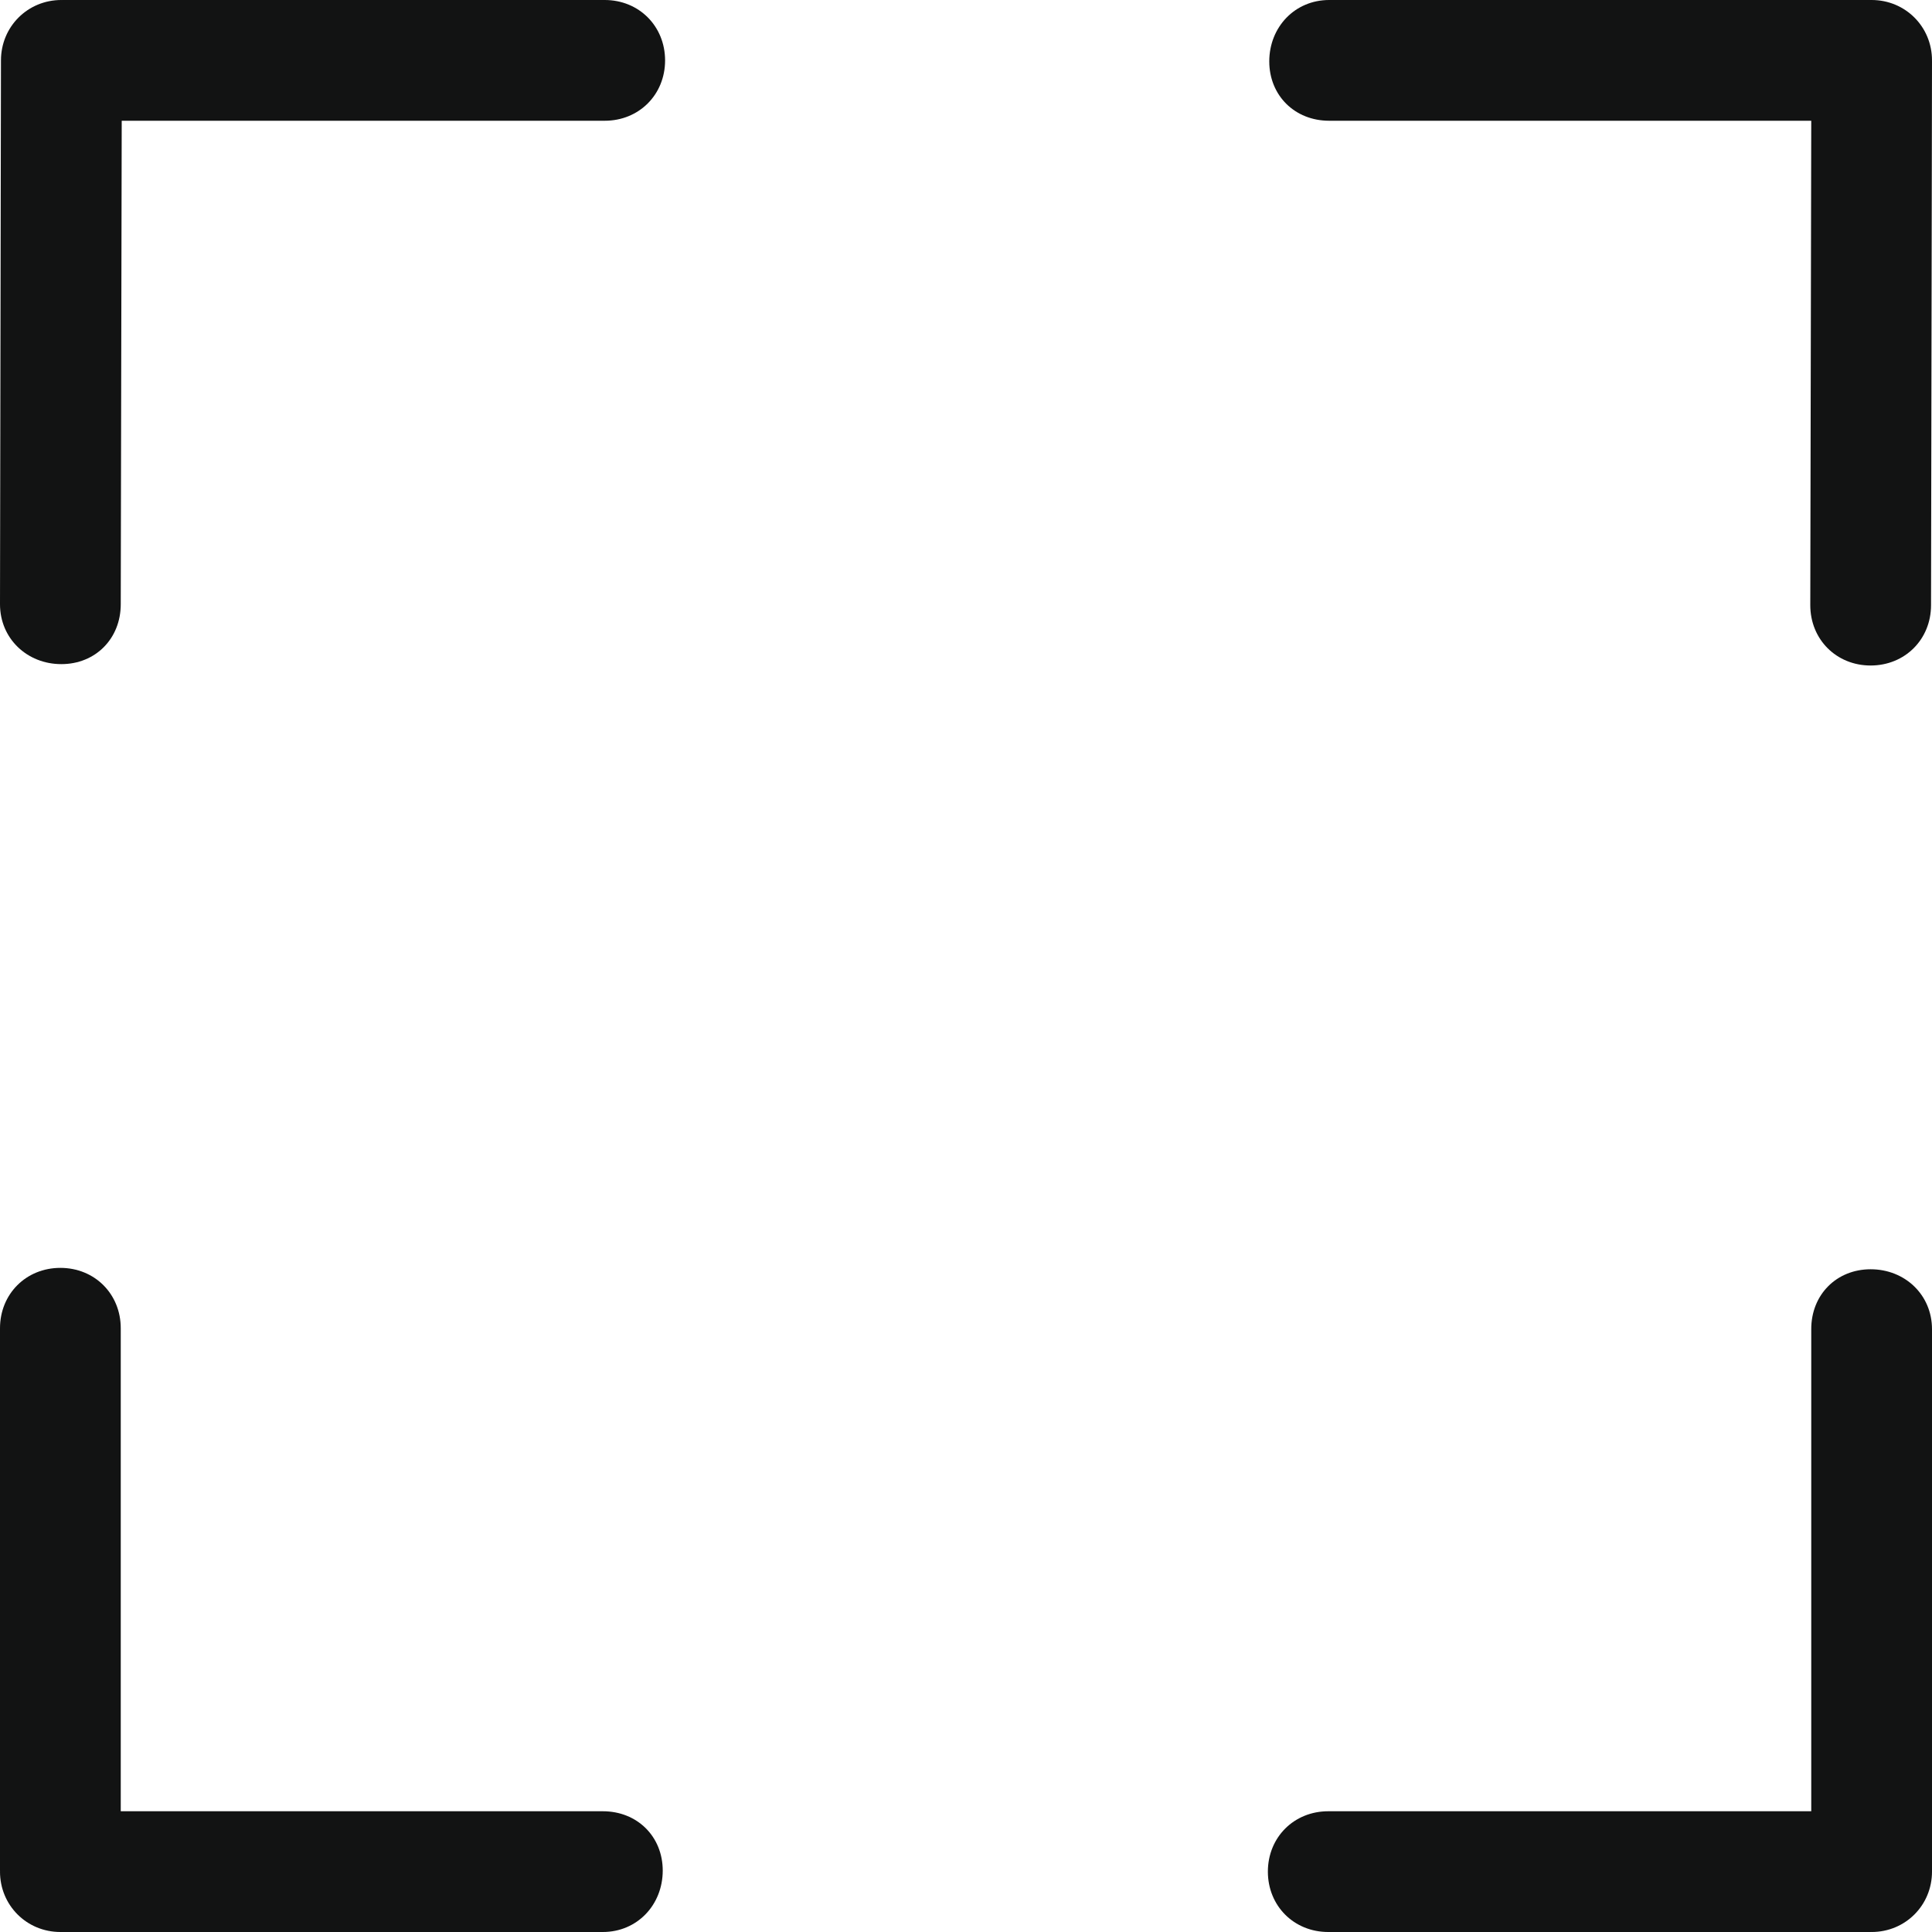
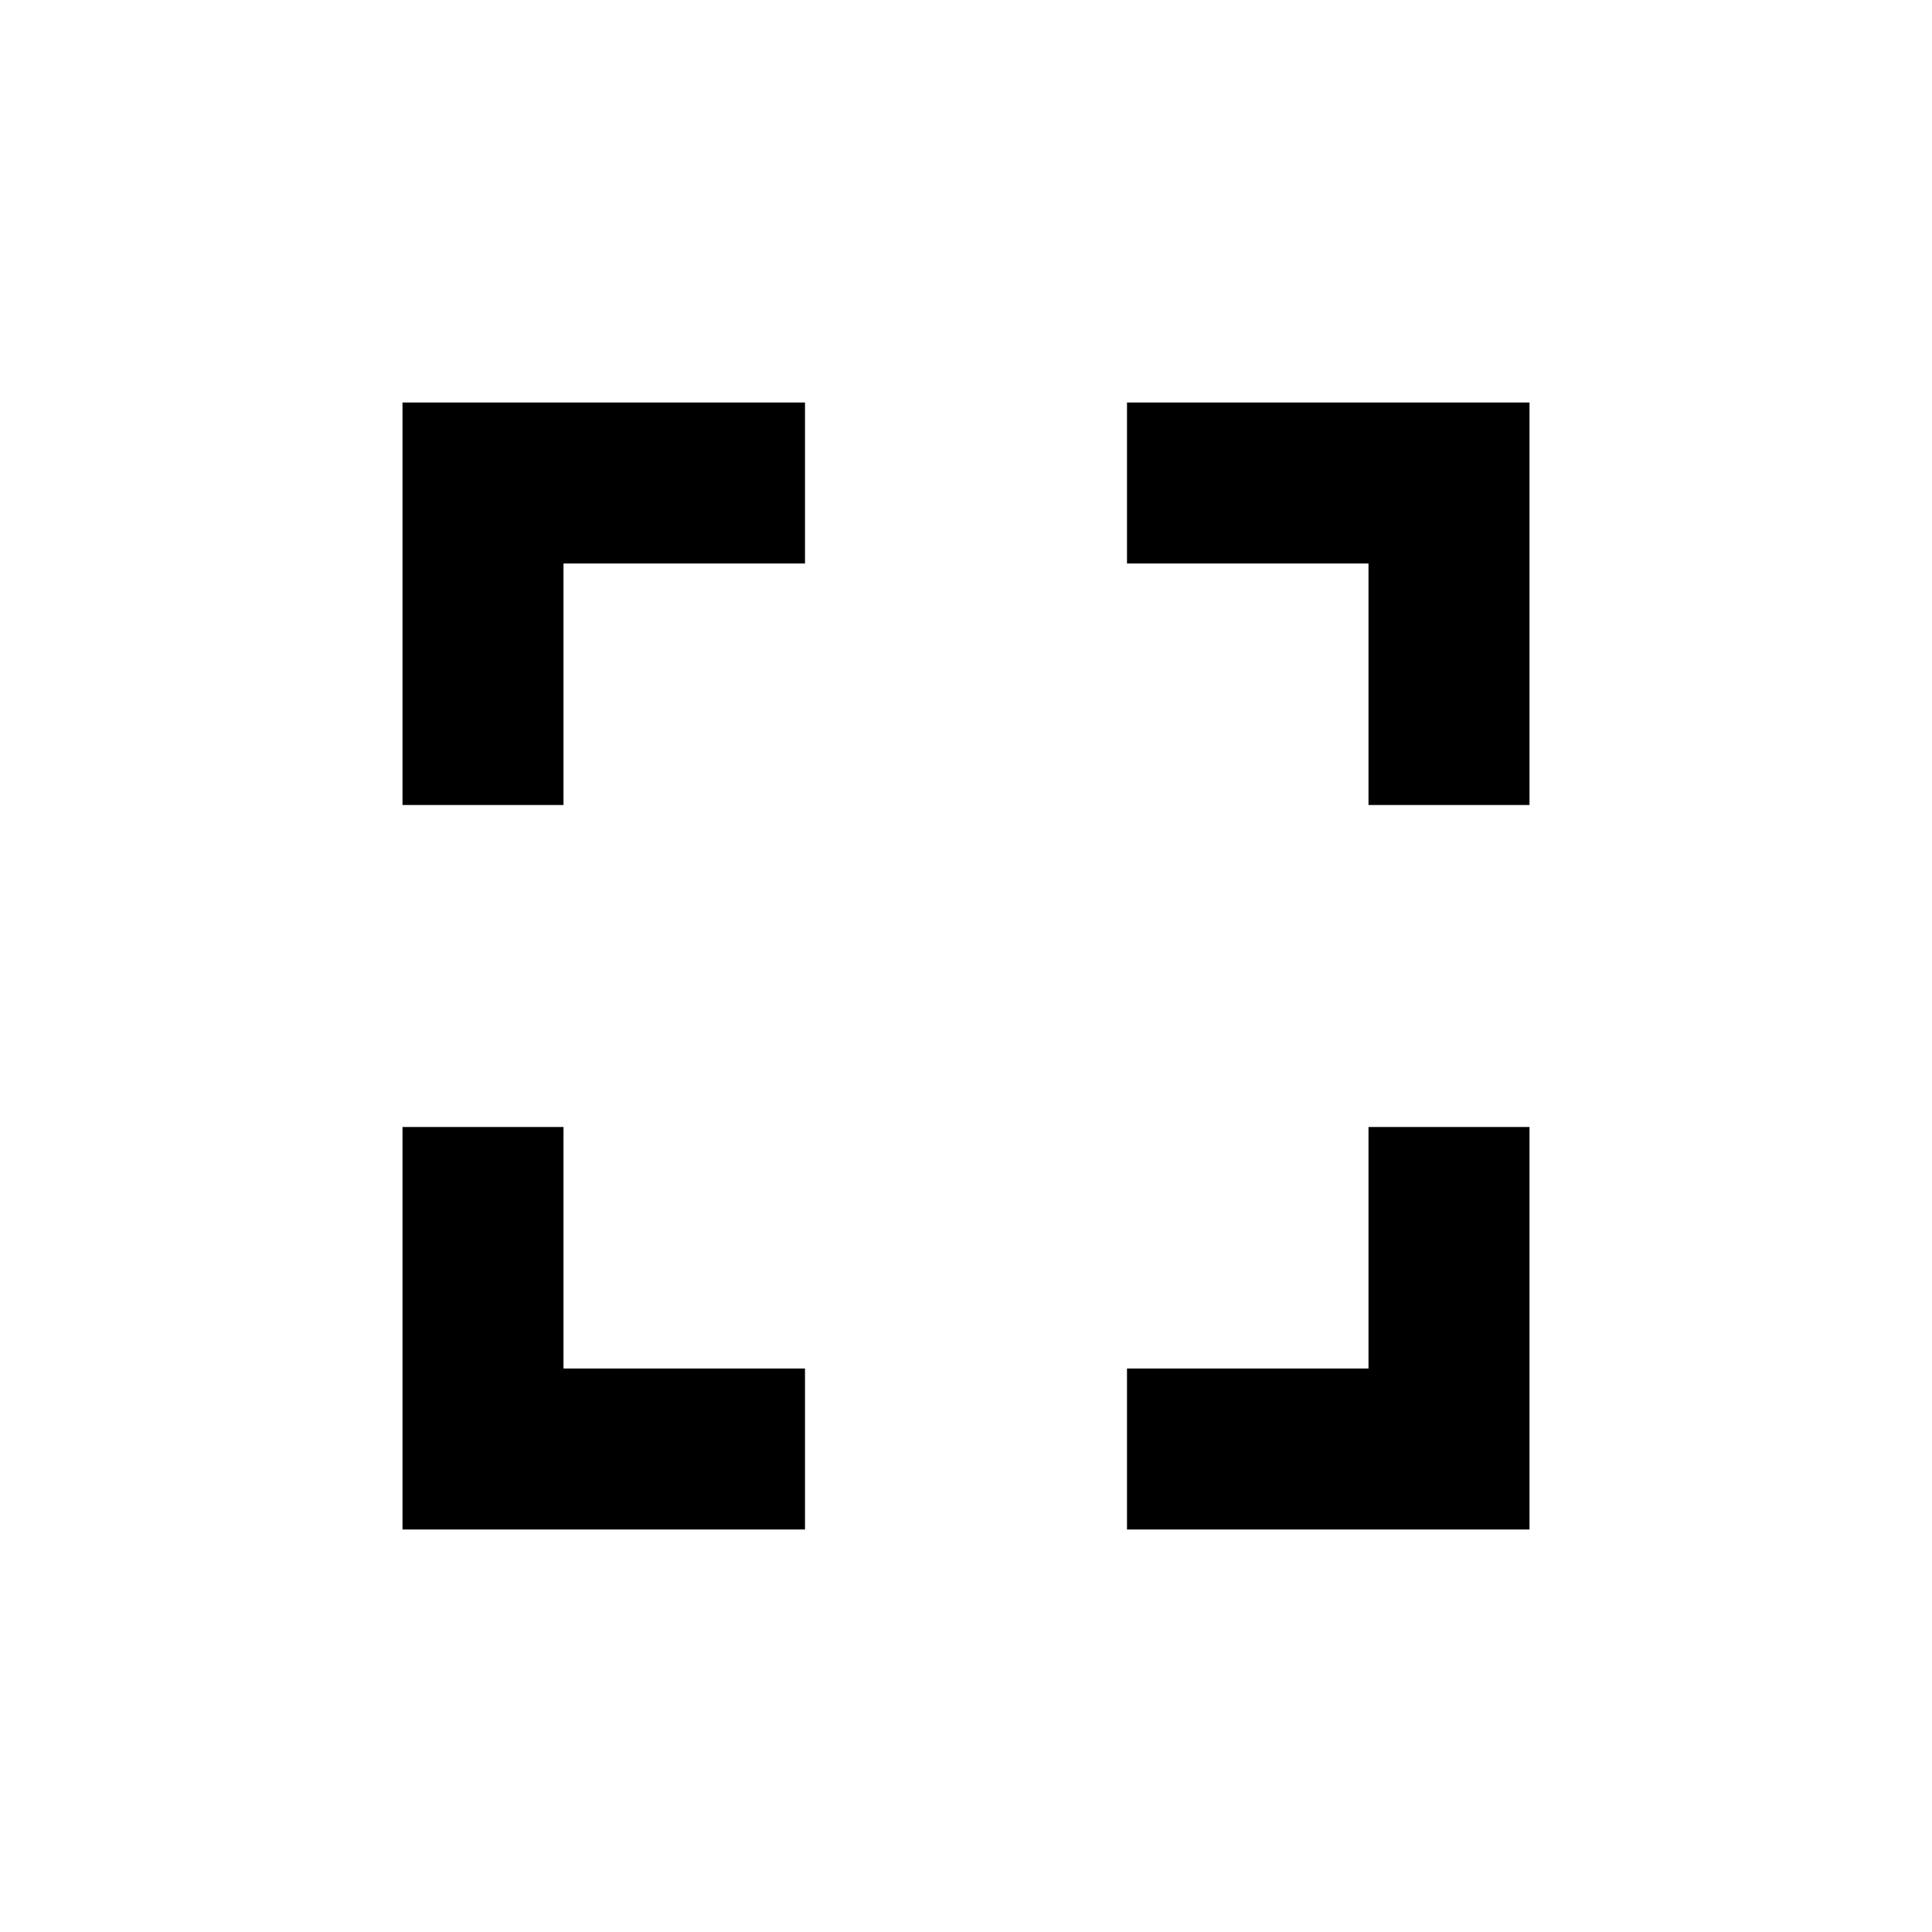
- <svg xmlns="http://www.w3.org/2000/svg" enable-background="new 0 0 32 32" height="32px" id="Слой_1" version="1.1" viewBox="0 0 32 32" width="32px" xml:space="preserve">
-   <g id="Fullscreen">
-     <path d="M32,1c0-0.558-0.442-1-1-1l-8.985,0c-0.568,0-0.991,0.448-0.992,1.016C21.023,1.583,21.447,2,22.015,2L30,2   l-0.016,8.023c0,0.568,0.432,1,1,1c0.568-0.001,1-0.432,1-1L32,1.015c0-0.003-0.001-0.005-0.001-0.007C31.999,1.005,32,1.003,32,1z   " fill="#121313" />
-     <path d="M10.016,0H1.031C1.028,0,1.026,0.001,1.023,0.001C1.021,0.001,1.018,0,1.016,0c-0.558,0-1,0.442-1,1   L0,10.008C0,10.576,0.448,11,1.016,11C1.583,11,2,10.576,2,10.008L2.016,2h8c0.568,0,1-0.432,1-1C11.015,0.432,10.583,0,10.016,0z" fill="#121313" />
-     <path d="M9.985,30H2v-8c0-0.568-0.432-1-1-1c-0.568,0-1,0.432-1,1v8.985c0,0.003,0.001,0.005,0.001,0.007   C0.001,30.995,0,30.997,0,31c0,0.558,0.442,1,1,1h8.985c0.568,0,0.991-0.448,0.992-1.016C10.977,30.417,10.553,30,9.985,30z" fill="#121313" />
-     <path d="M30.984,21.023c-0.568,0-0.985,0.424-0.984,0.992V30l-8,0c-0.568,0-1,0.432-1,1c0,0.568,0.432,1,1,1   l8.985,0c0.003,0,0.005-0.001,0.007-0.001C30.995,31.998,30.997,32,31,32c0.558,0,1-0.442,1-1v-8.985   C32,21.447,31.552,21.023,30.984,21.023z" fill="#121313" />
-   </g>
-   <g />
-   <g />
-   <g />
-   <g />
-   <g />
-   <g />
+ <svg xmlns="http://www.w3.org/2000/svg" width="24" height="24" viewBox="0 0 24 24">
+   <path d="M0 0h24v24H0z" fill="none" />
+   <path d="M7 14H5v5h5v-2H7v-3zm-2-4h2V7h3V5H5v5zm12 7h-3v2h5v-5h-2v3zM14 5v2h3v3h2V5h-5z" />
</svg>
